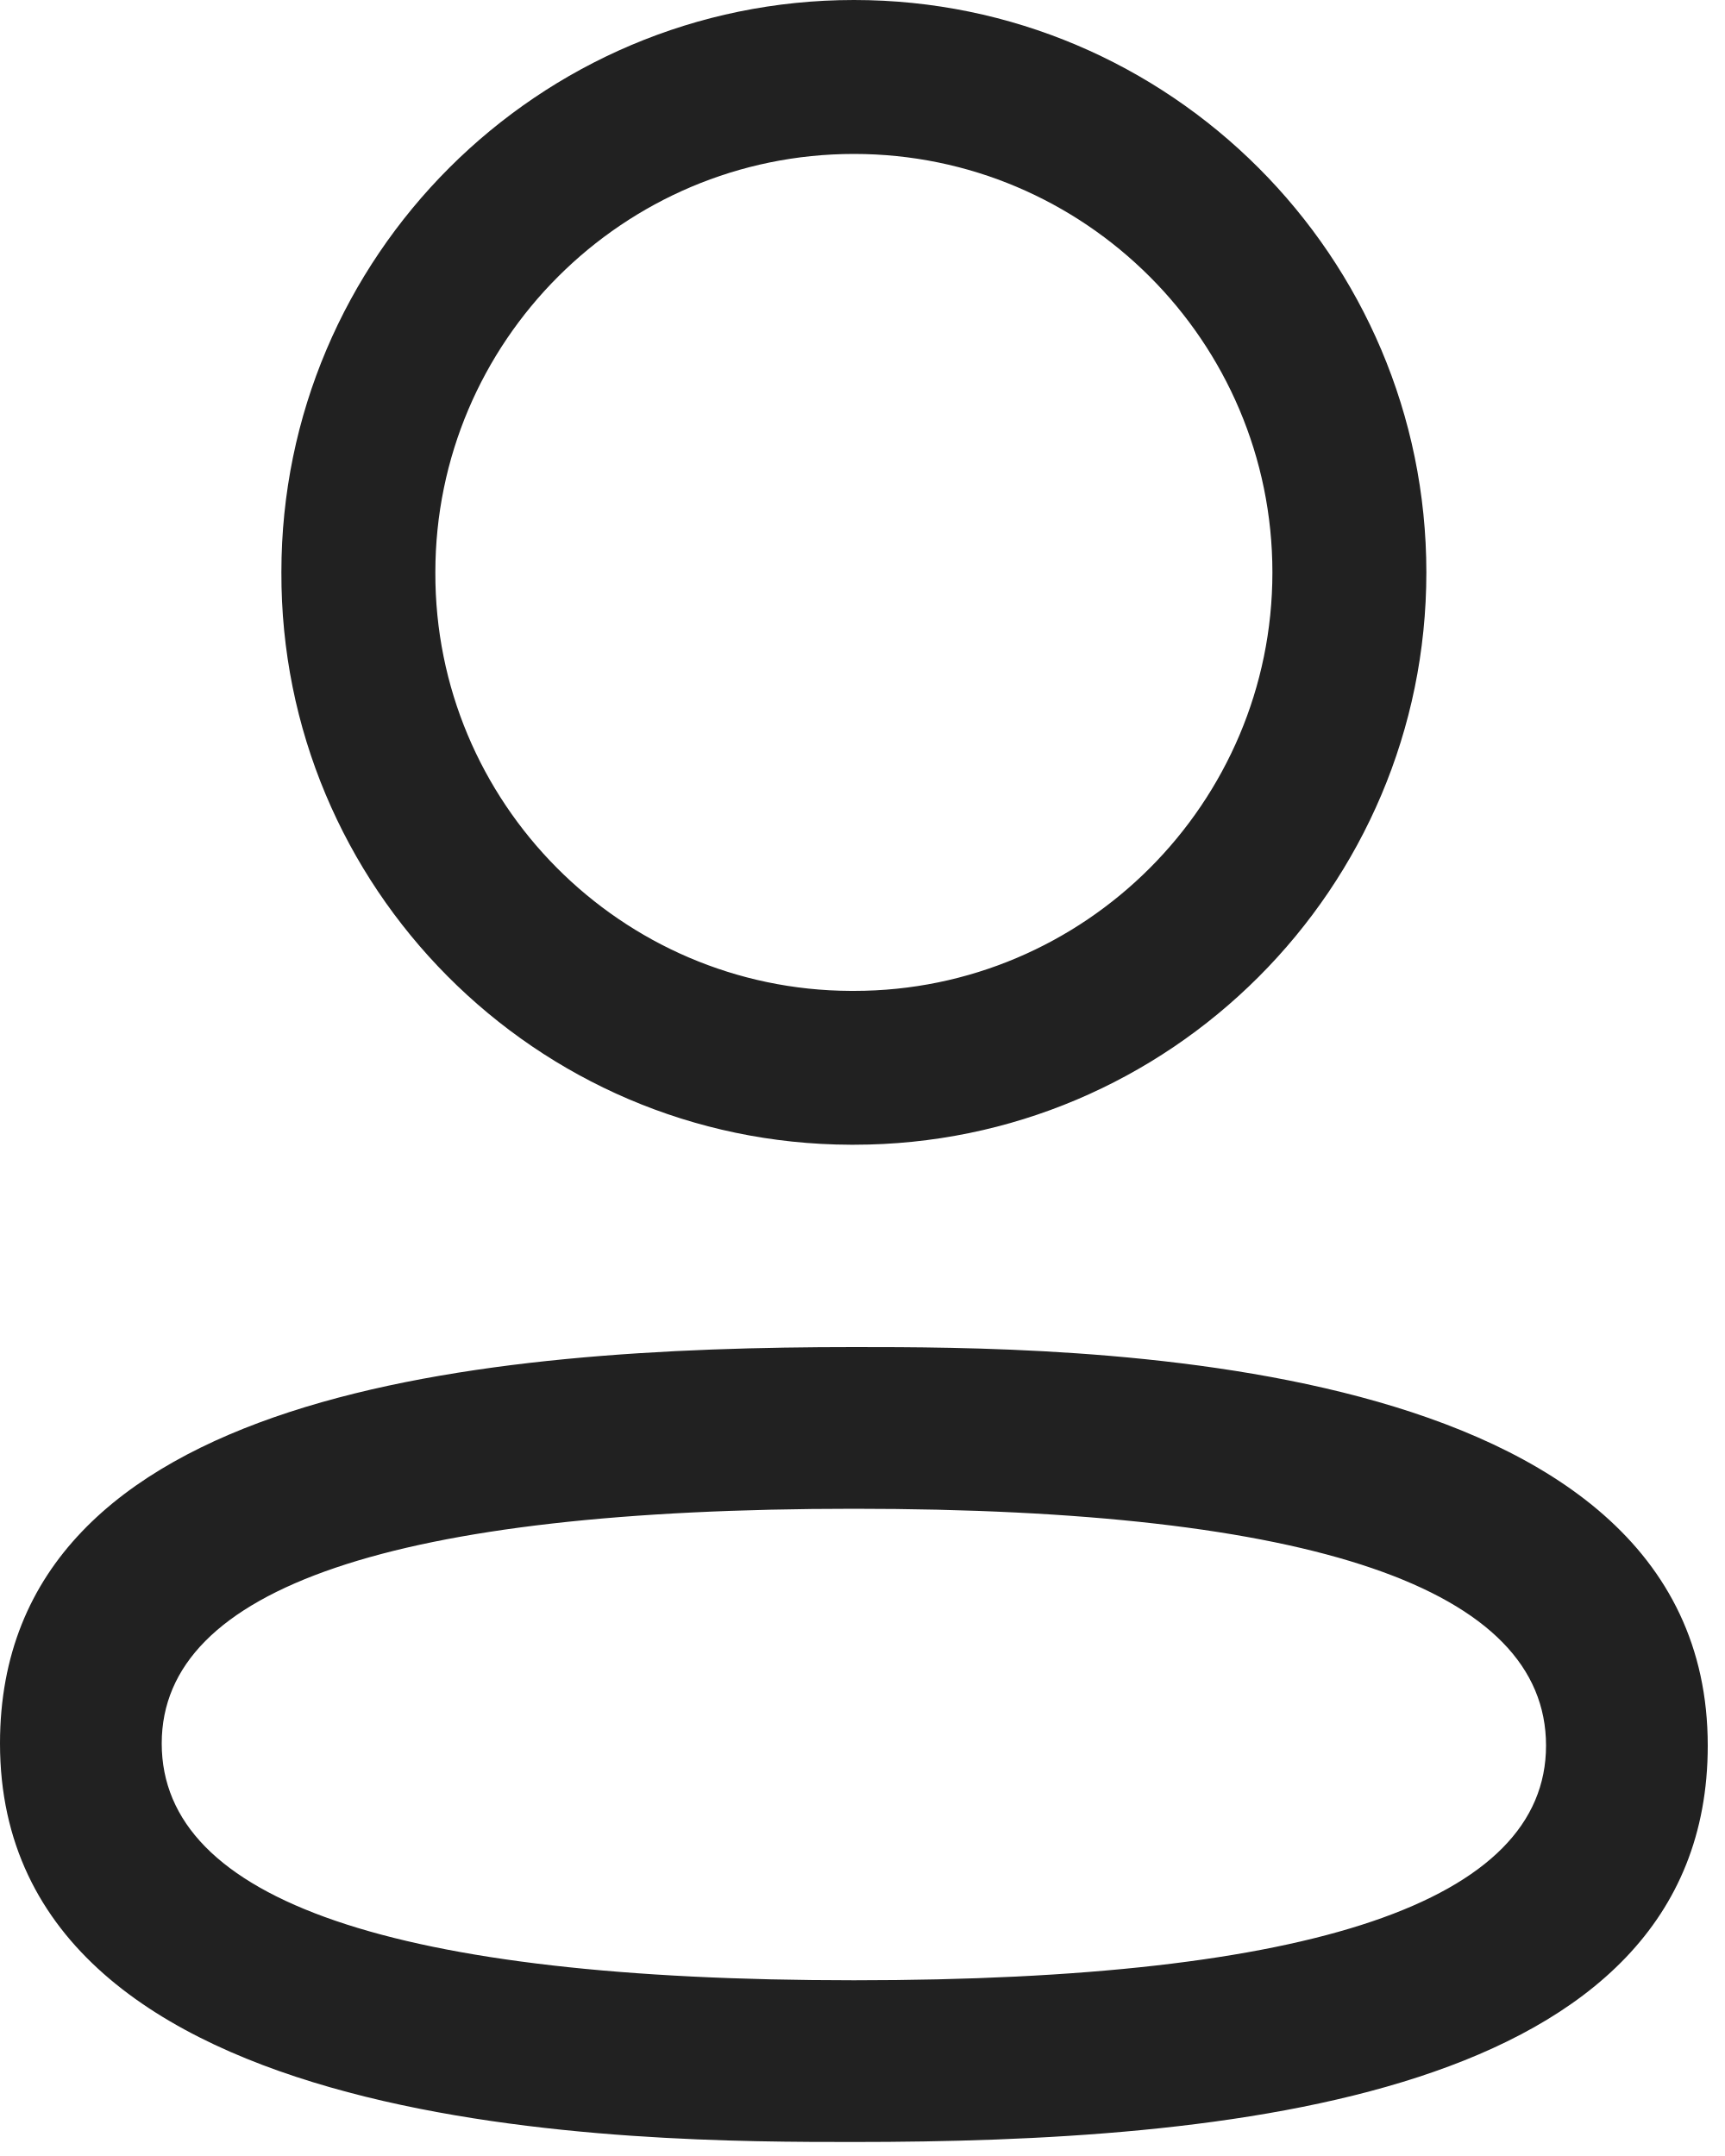
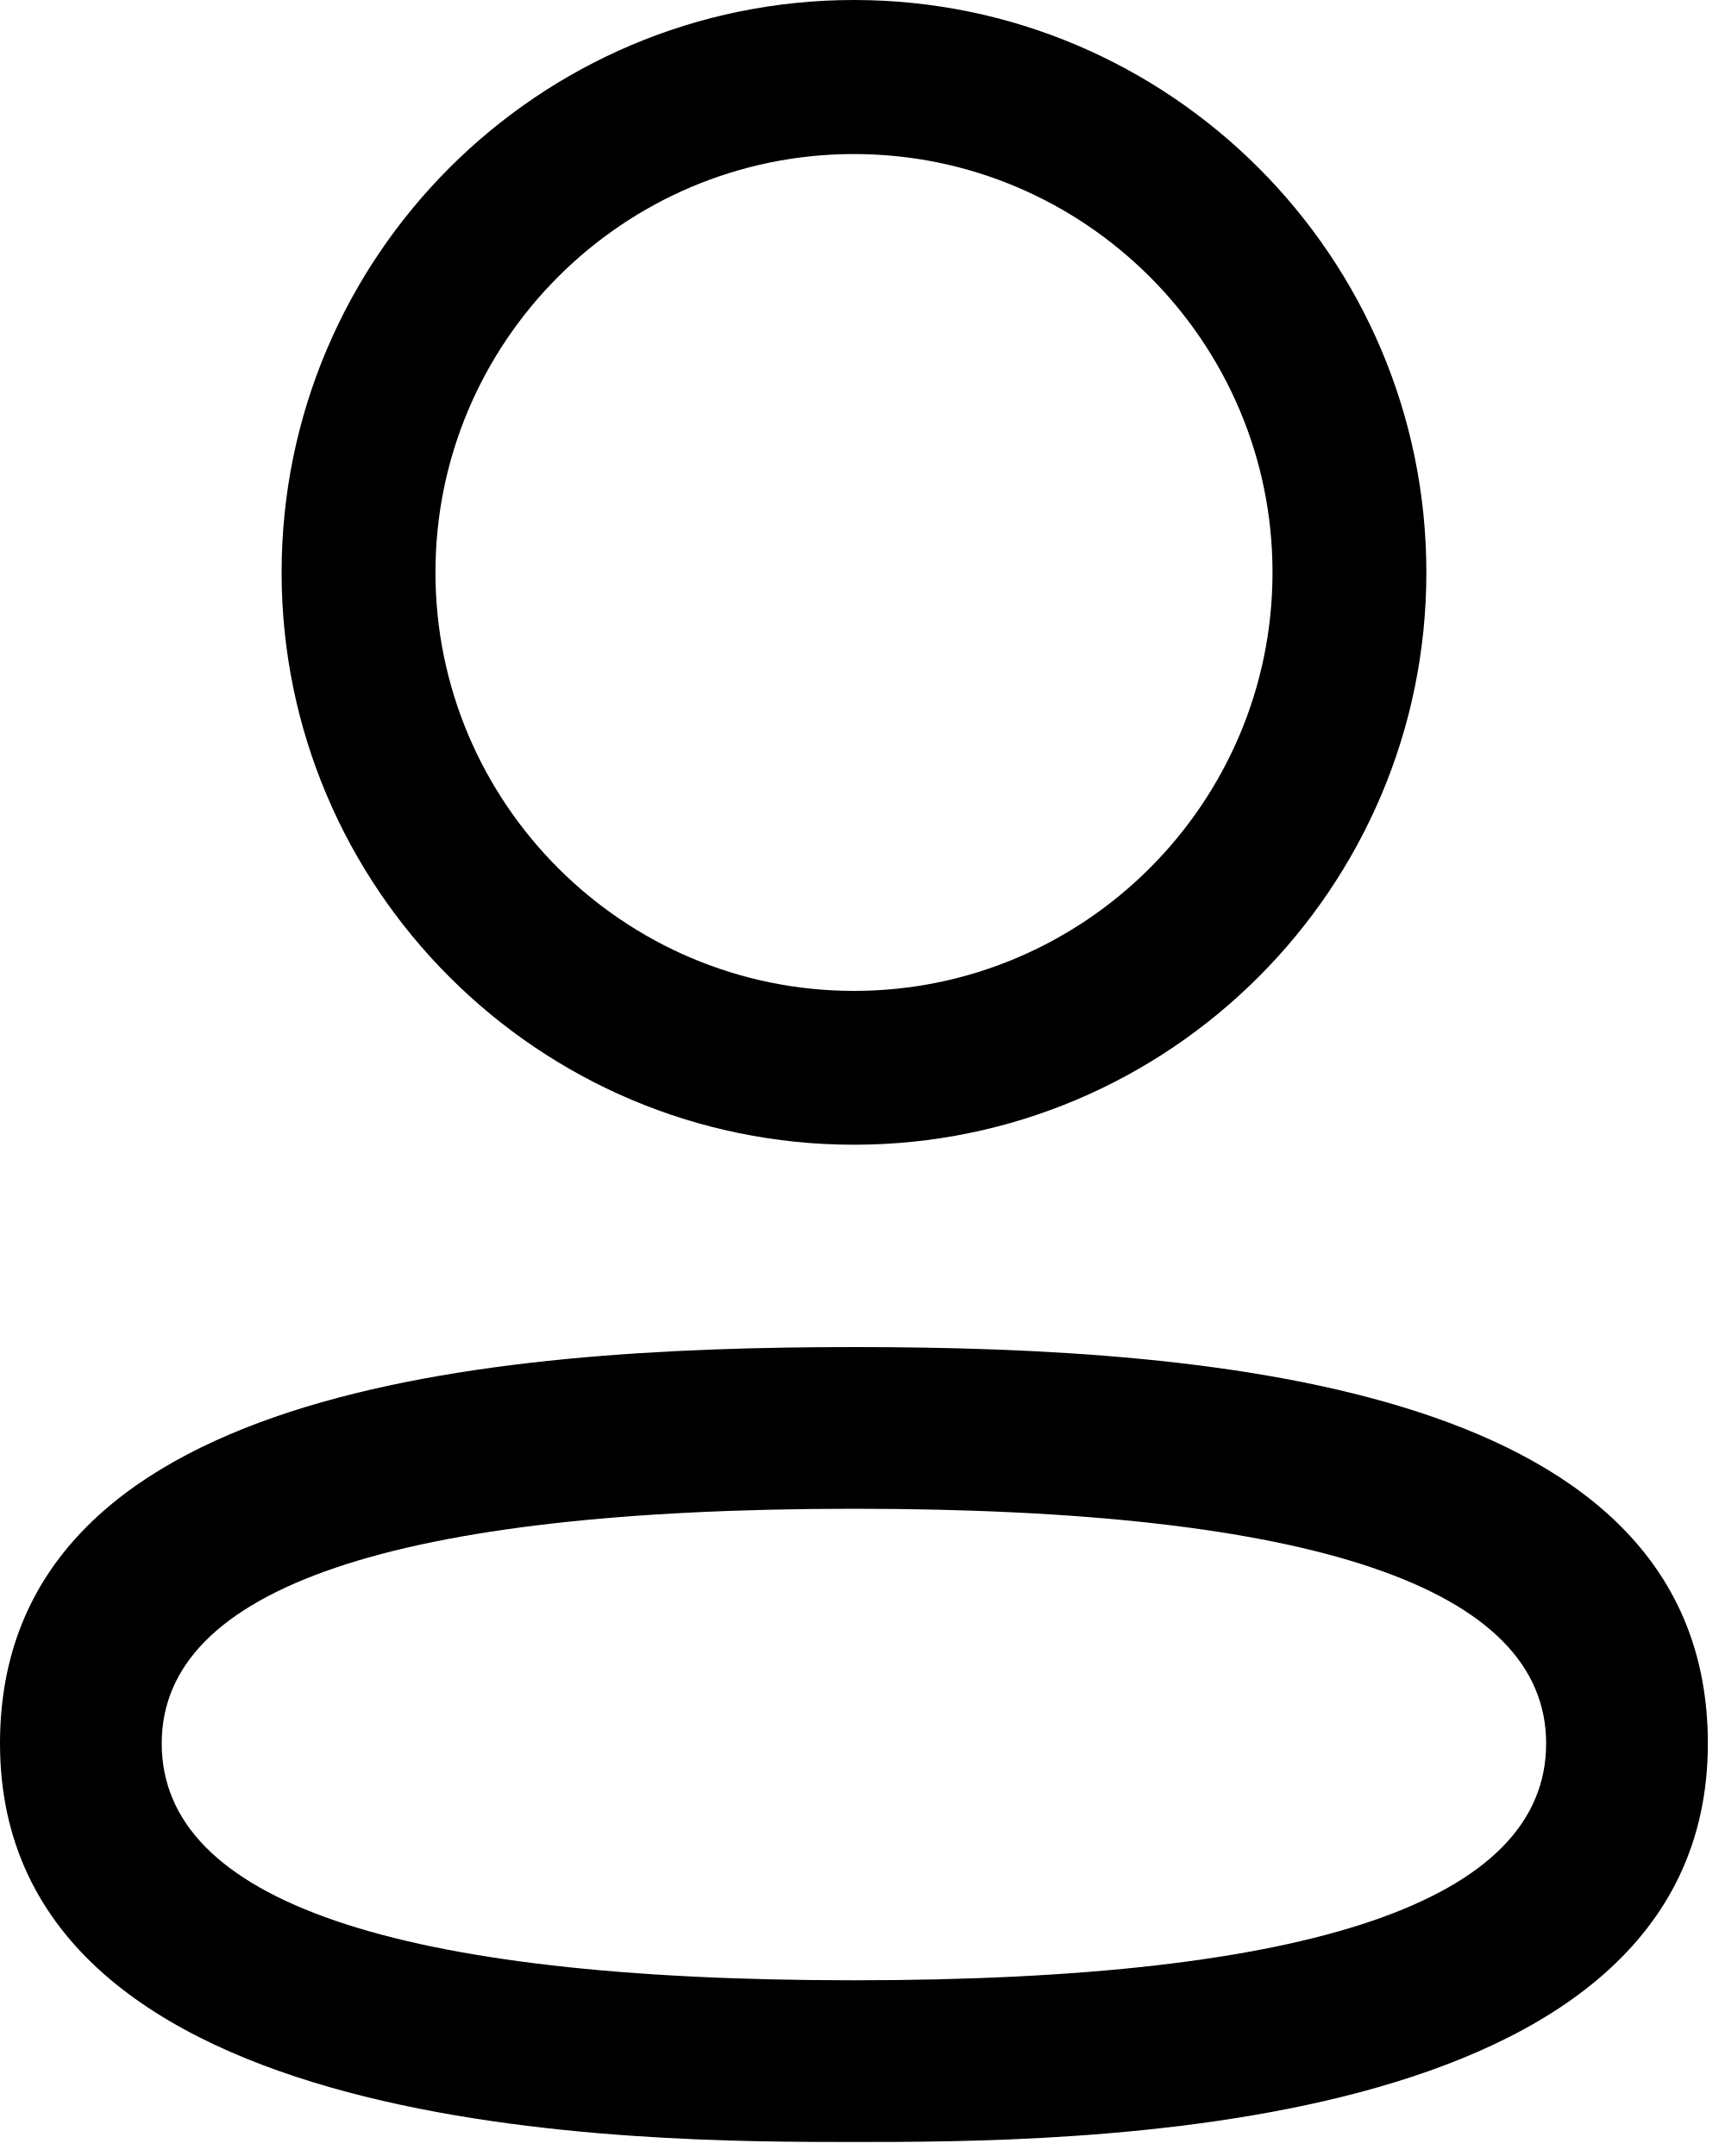
- <svg xmlns="http://www.w3.org/2000/svg" width="16" height="20" viewBox="0 0 16 20" fill="none">
-   <path fill-rule="evenodd" clip-rule="evenodd" d="M7.889 10.619H7.921C10.849 10.619 13.23 8.238 13.23 5.31C13.23 2.382 10.849 0 7.921 0C4.992 0 2.61 2.382 2.61 5.307C2.6 8.227 4.967 10.61 7.889 10.619ZM4.038 5.31C4.038 3.169 5.78 1.428 7.921 1.428C10.061 1.428 11.802 3.169 11.802 5.31C11.802 7.45 10.061 9.192 7.921 9.192H7.892C5.76 9.184 4.031 7.444 4.038 5.31Z" fill="#212121" />
-   <path fill-rule="evenodd" clip-rule="evenodd" d="M0 16.173C0 19.87 5.962 19.87 7.921 19.87C11.32 19.87 15.84 19.489 15.84 16.193C15.84 12.496 9.88 12.496 7.921 12.496C4.521 12.496 0 12.877 0 16.173ZM1.5 16.173C1.5 14.728 3.66 13.996 7.921 13.996C12.181 13.996 14.34 14.735 14.34 16.193C14.34 17.638 12.181 18.37 7.921 18.37C3.66 18.37 1.5 17.631 1.5 16.173Z" fill="#212121" />
+ <svg xmlns="http://www.w3.org/2000/svg" width="16" height="20" viewBox="0 0 16 20">
+   <path d="M7.921 10.619c2.928 0 5.309-2.381 5.309-5.309S10.849 0 7.921 0 2.612 2.382 2.612 5.31c0 2.928 2.381 5.309 5.309 5.309zm0-9.19c2.14 0 3.882 1.742 3.882 3.881s-1.742 3.882-3.882 3.882-3.882-1.742-3.882-3.882 1.742-3.881 3.882-3.881z" fill="currentColor" />
+   <path d="M7.921 12.496c-3.4 0-7.921.381-7.921 3.677 0 3.697 5.962 3.697 7.921 3.697 1.959 0 7.92 0 7.92-3.697 0-3.296-4.52-3.677-7.92-3.677zm0 5.874c-4.261 0-6.421-.739-6.421-2.197 0-1.445 2.16-2.177 6.421-2.177 4.26 0 6.42.732 6.42 2.177 0 1.458-2.16 2.197-6.42 2.197z" fill="currentColor" />
</svg>
